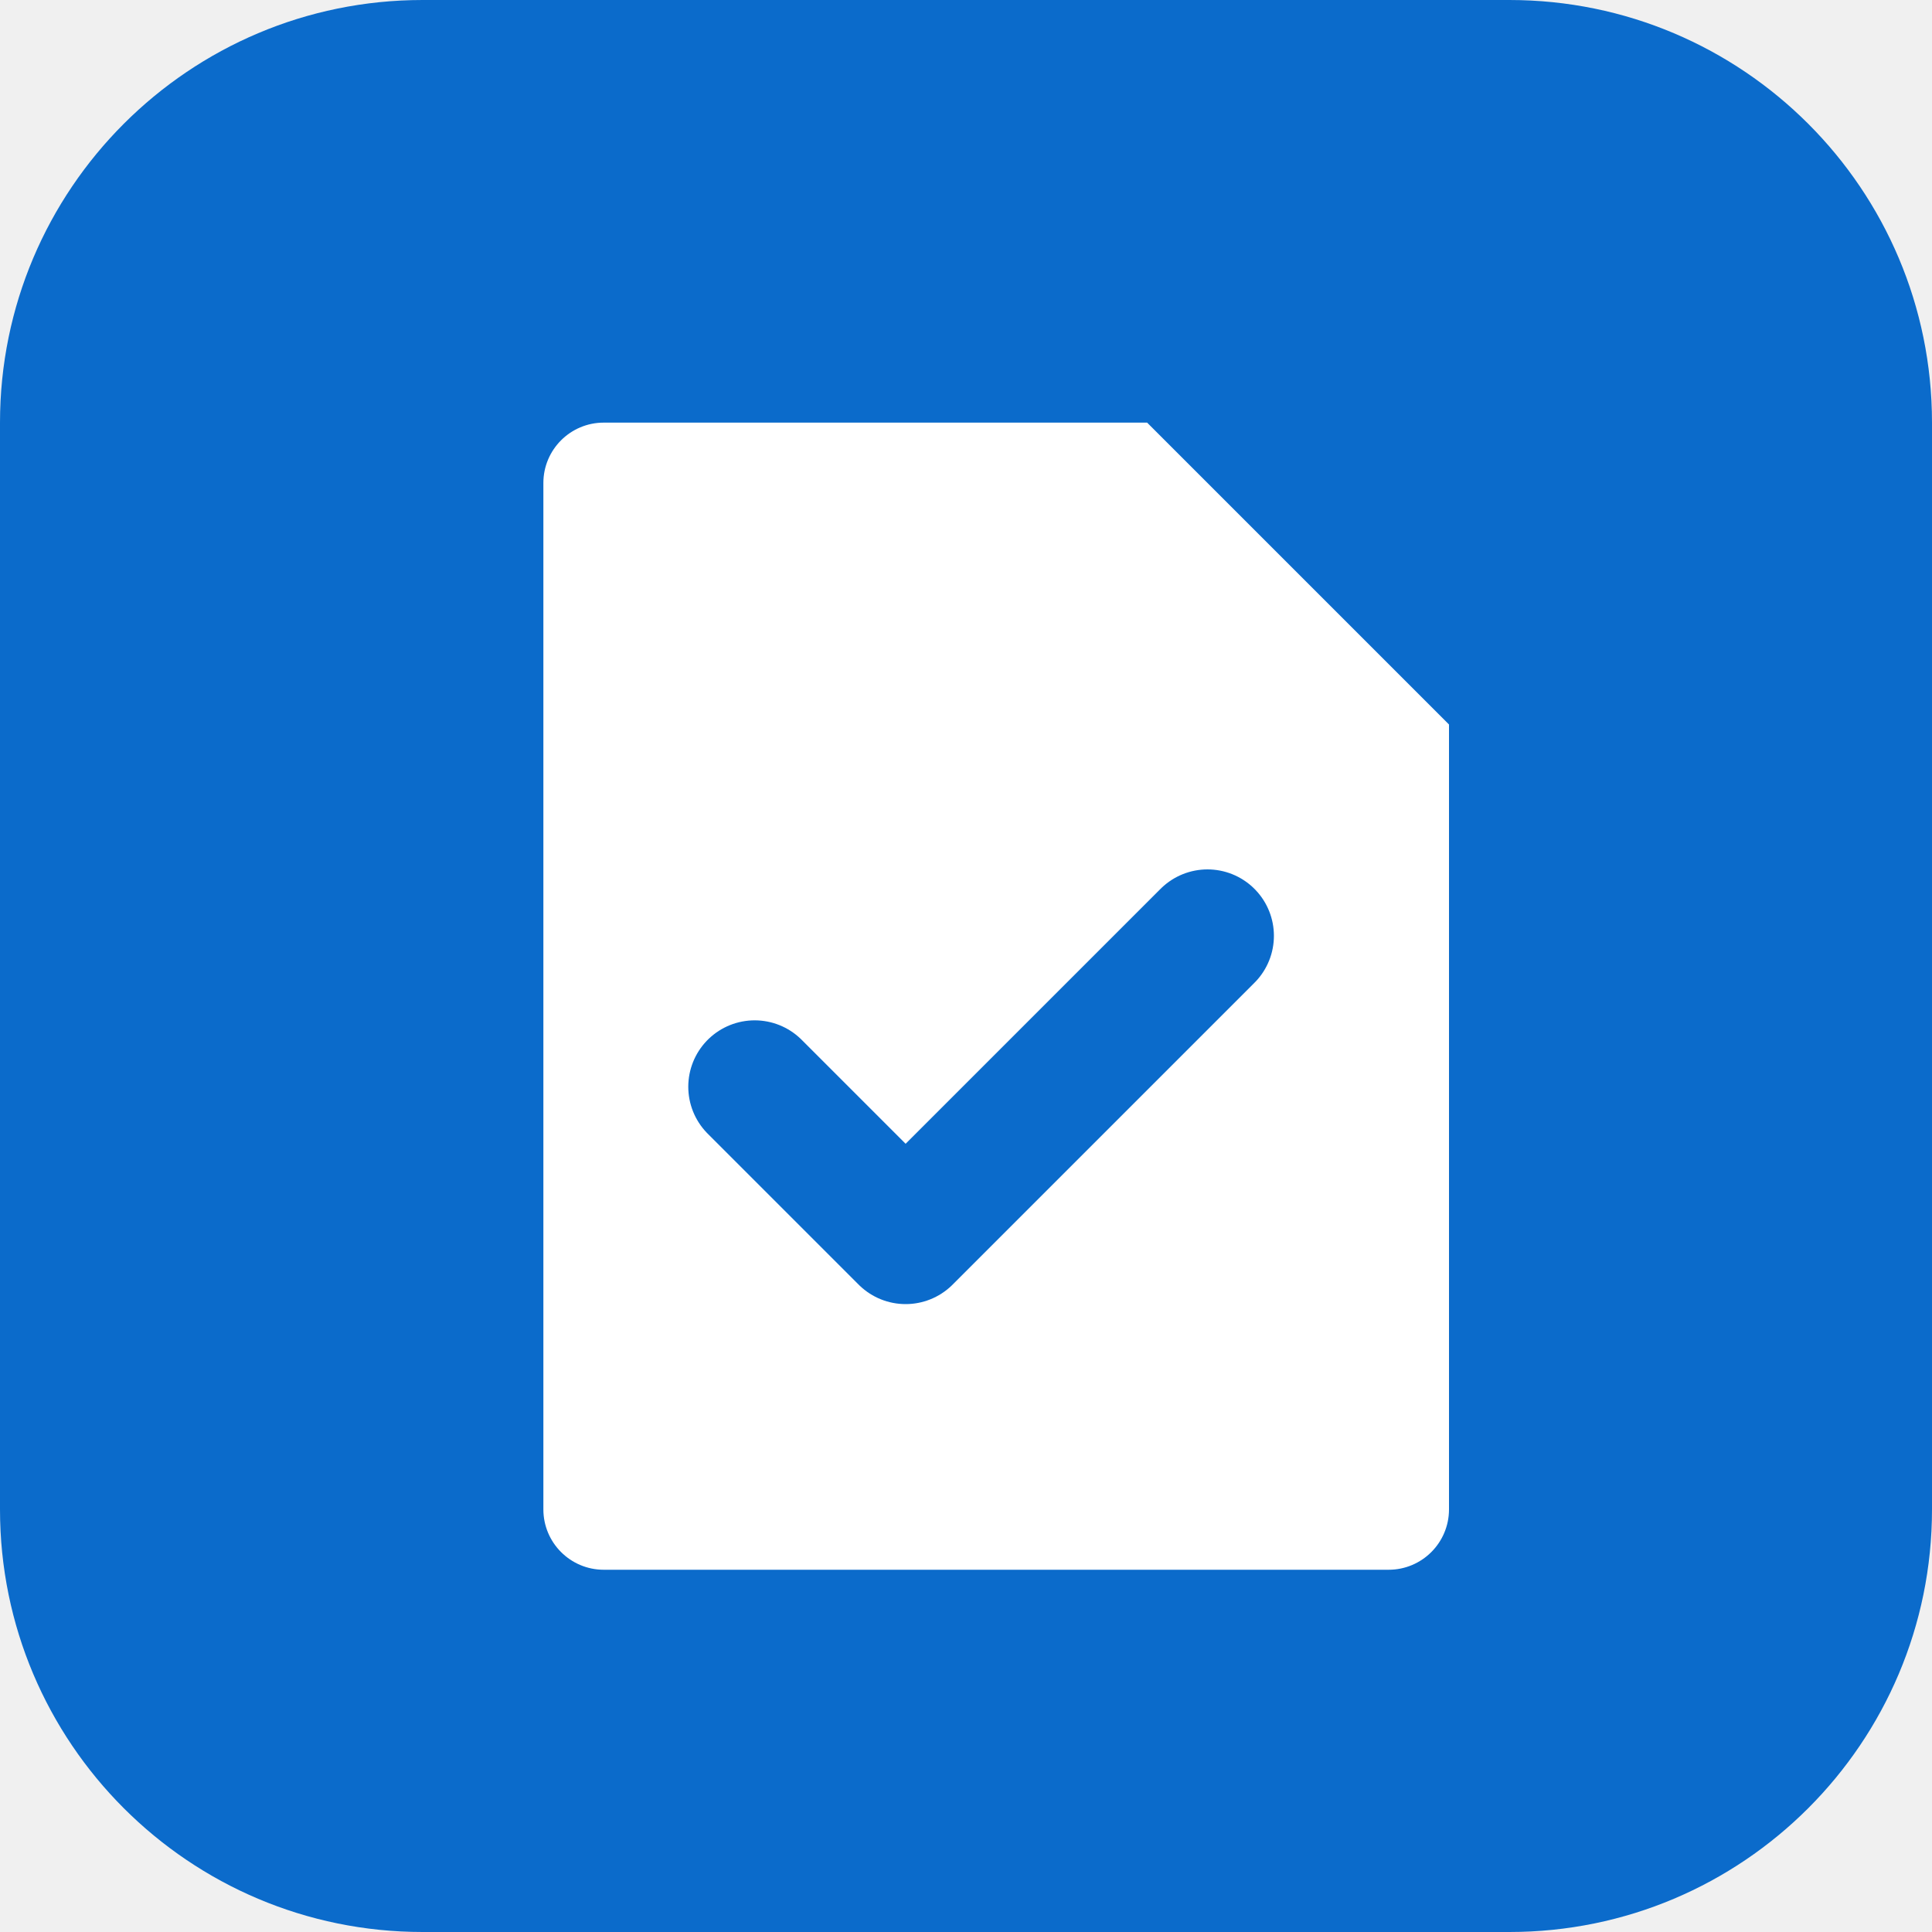
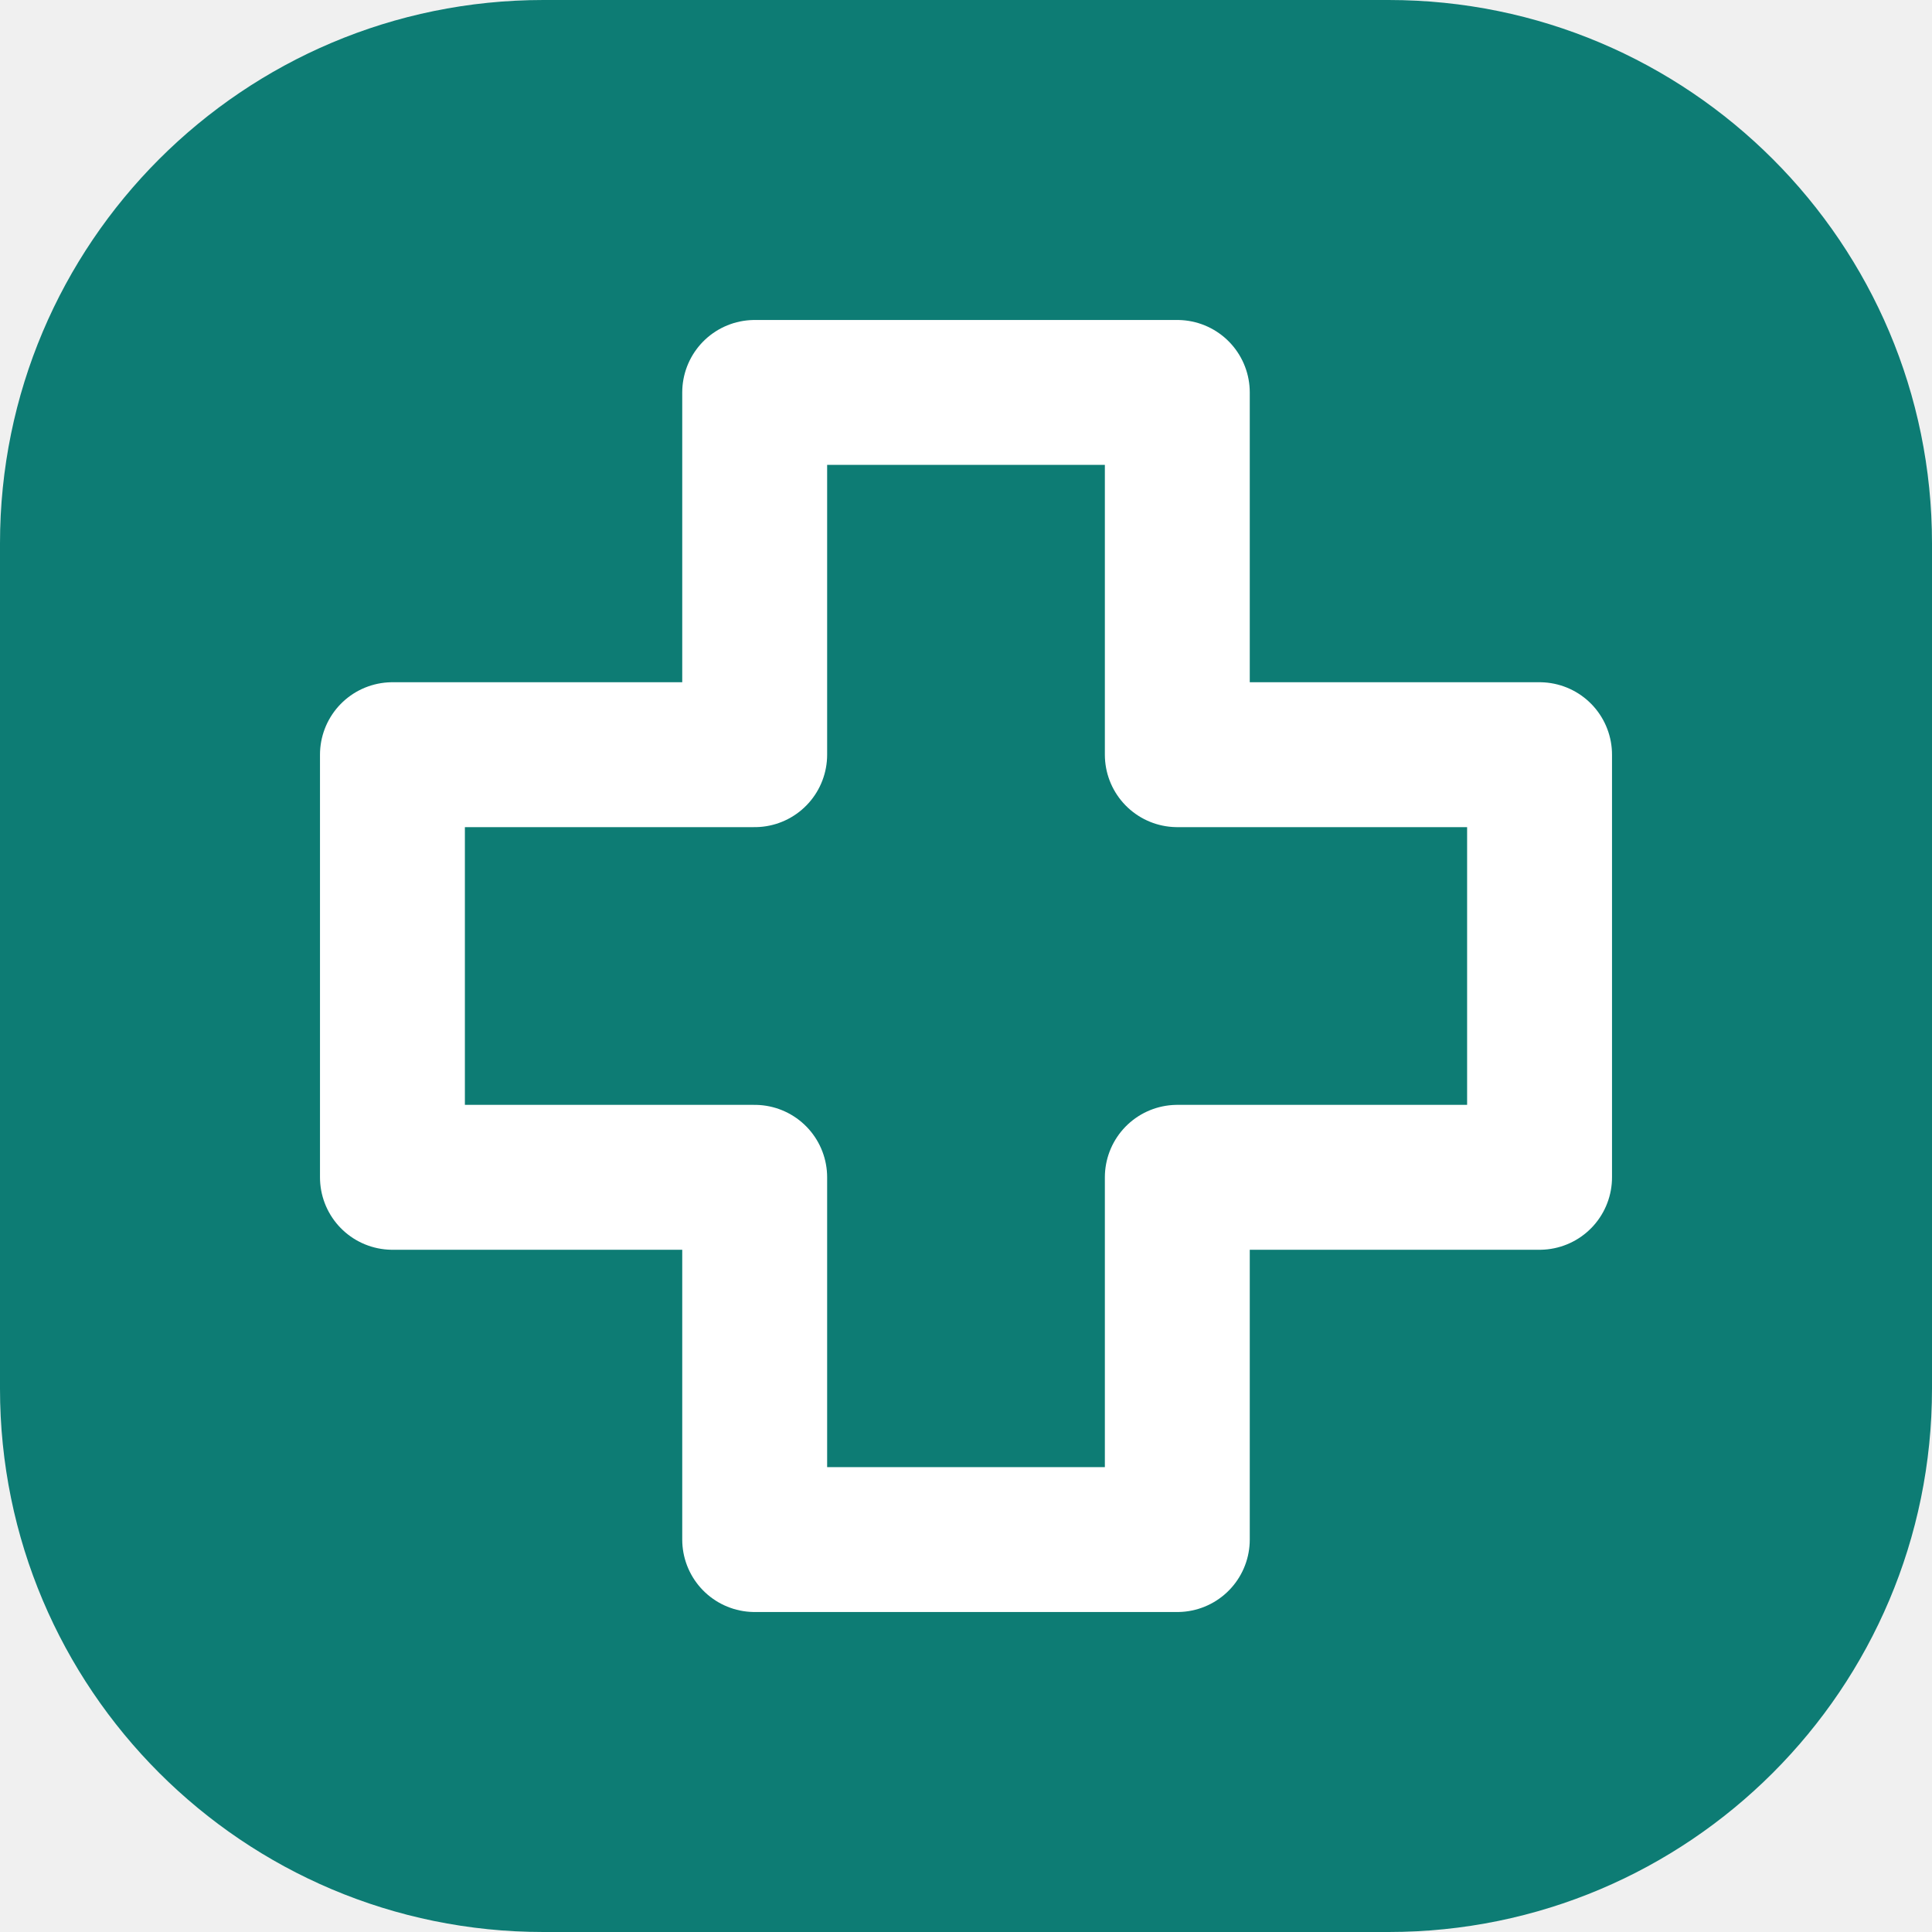
<svg xmlns="http://www.w3.org/2000/svg" viewBox="0 0 32 32">
-   <rect width="32" height="32" rx="7" fill="#0b6bcb" />
-   <path d="M10 7h9l5 5v13a1 1 0 0 1-1 1H10a1 1 0 0 1-1-1V8a1 1 0 0 1 1-1z" fill="#fff" />
-   <path d="m12.5 18 2.5 2.5 5-5" fill="none" stroke="#0b6bcb" stroke-width="2.2" stroke-linecap="round" stroke-linejoin="round" />
+   <rect width="32" height="32" rx="9" fill="#0d7c74" />
+   <path d="M12.5 6.5h7v6h6v7h-6v6h-7v-6h-6v-7h6z" fill="none" stroke="#fff" stroke-width="2.4" stroke-linejoin="round" />
</svg>
